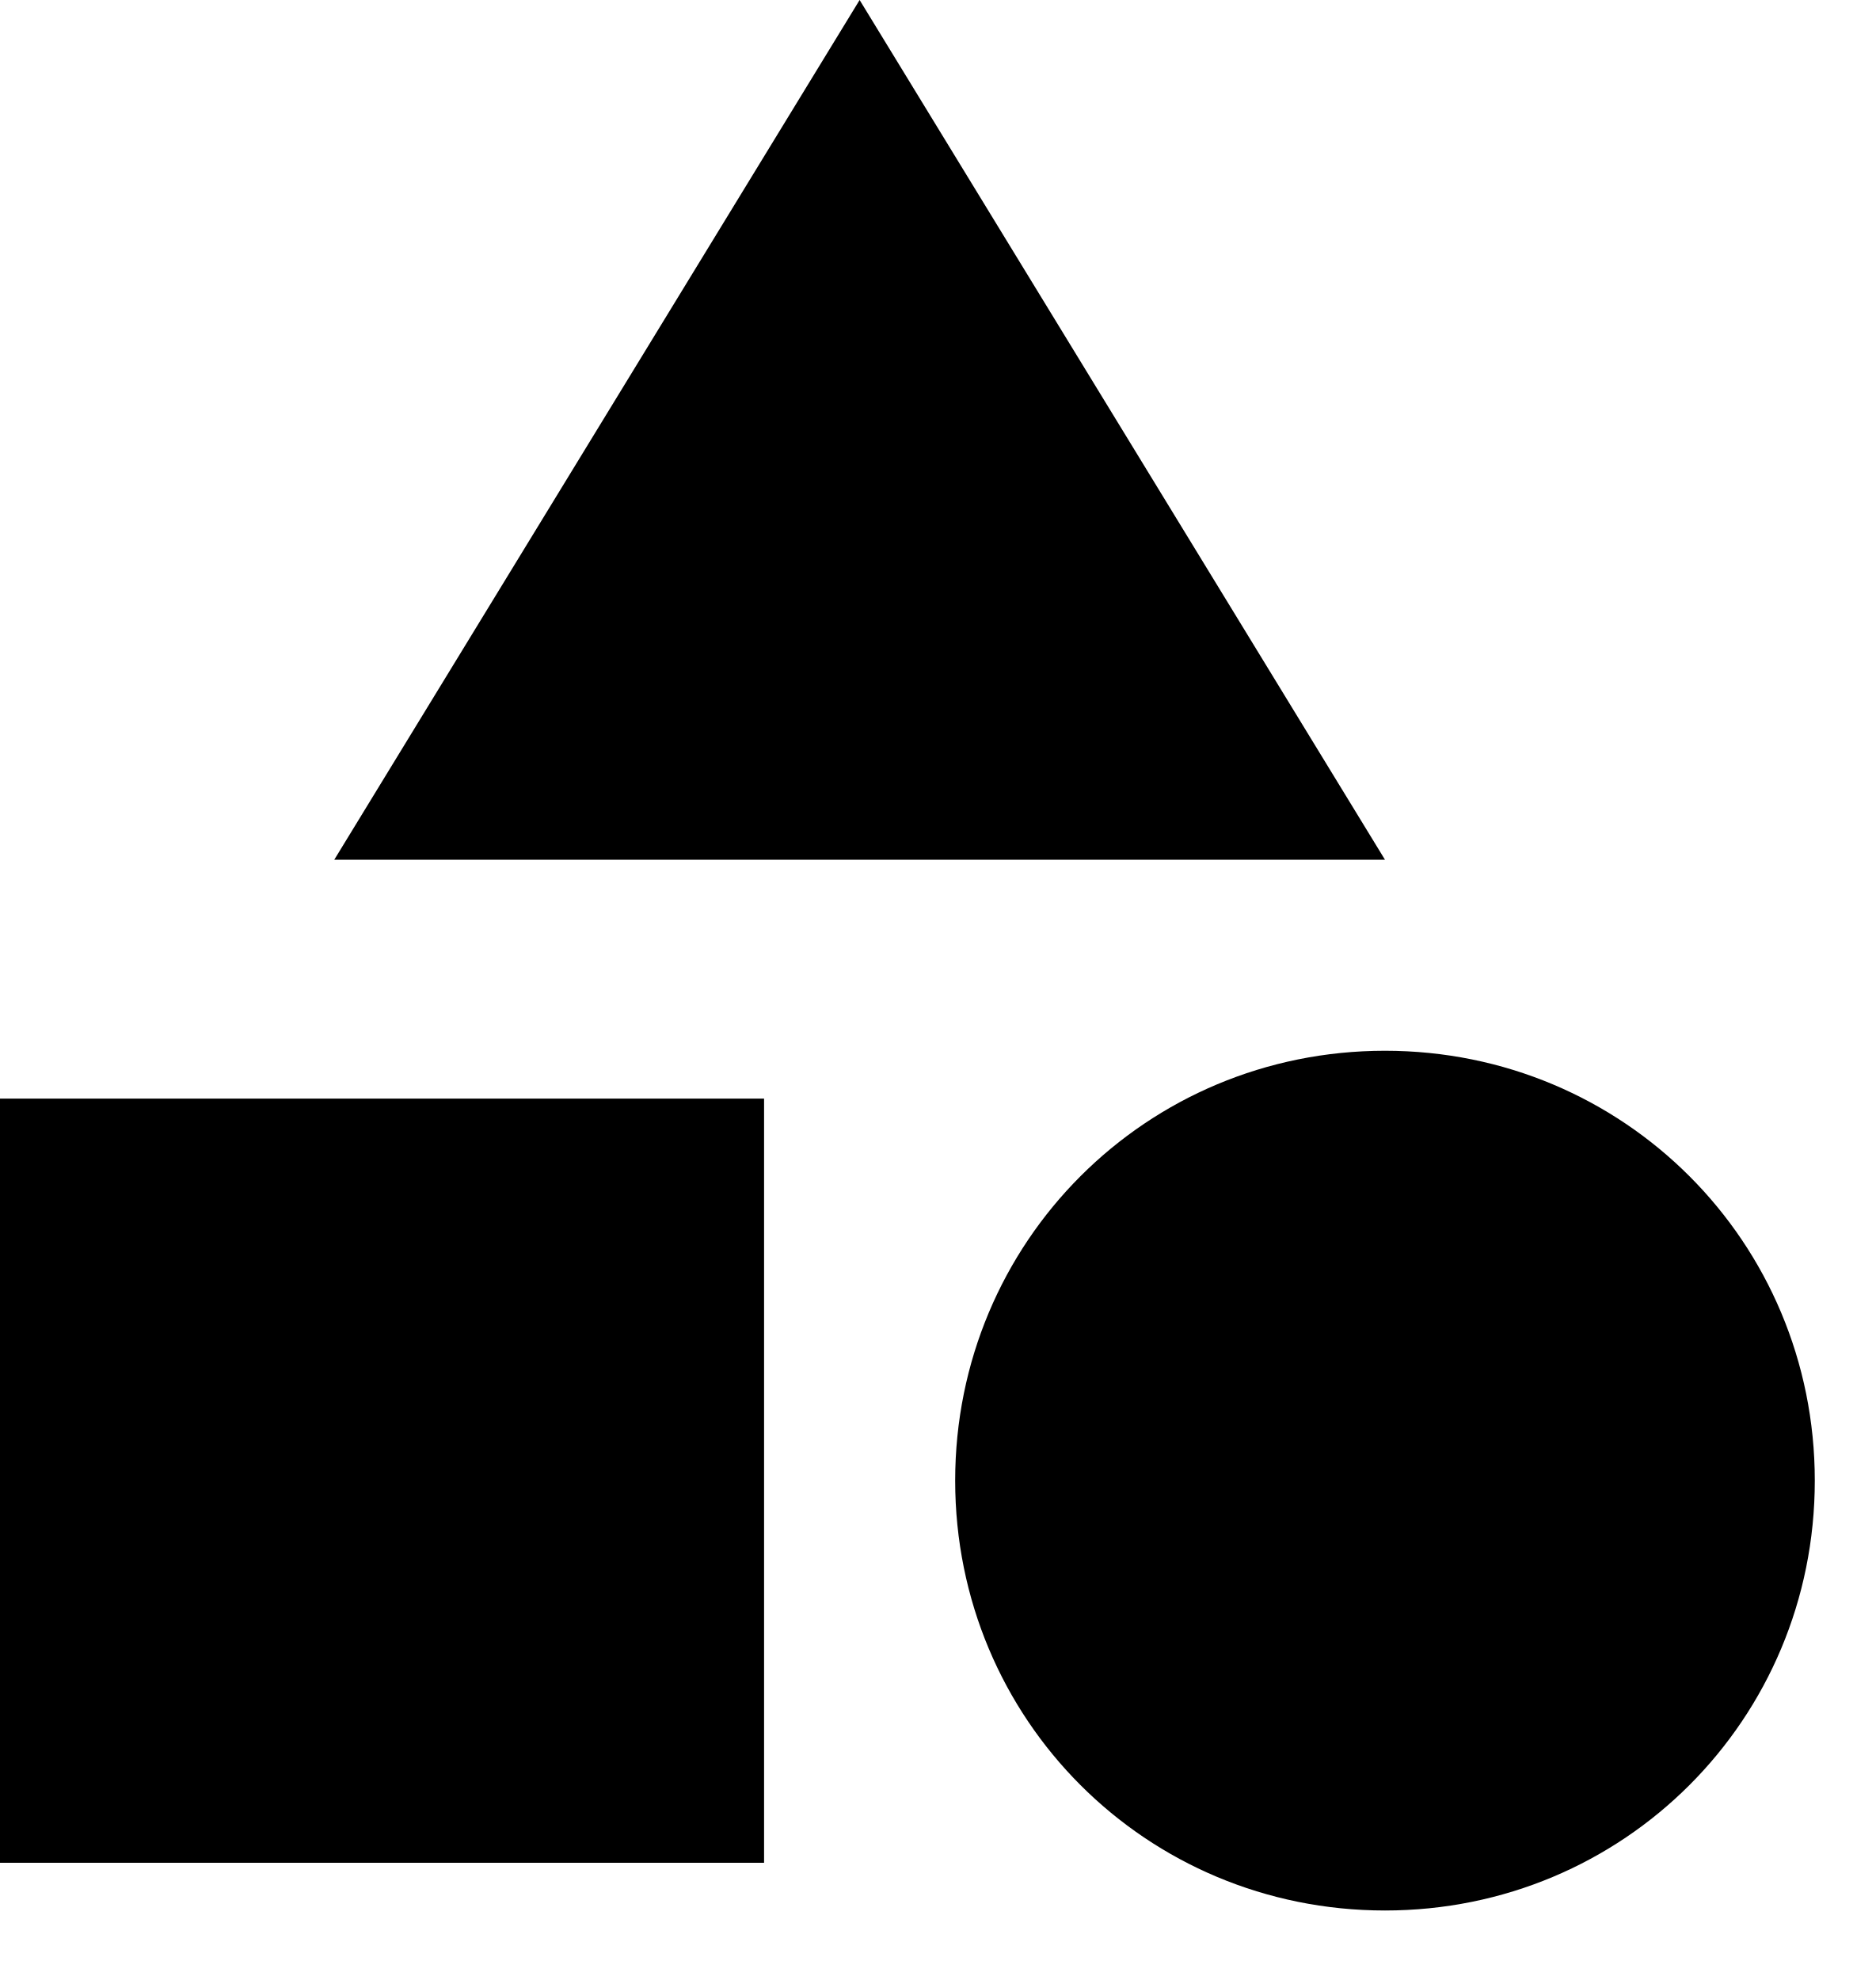
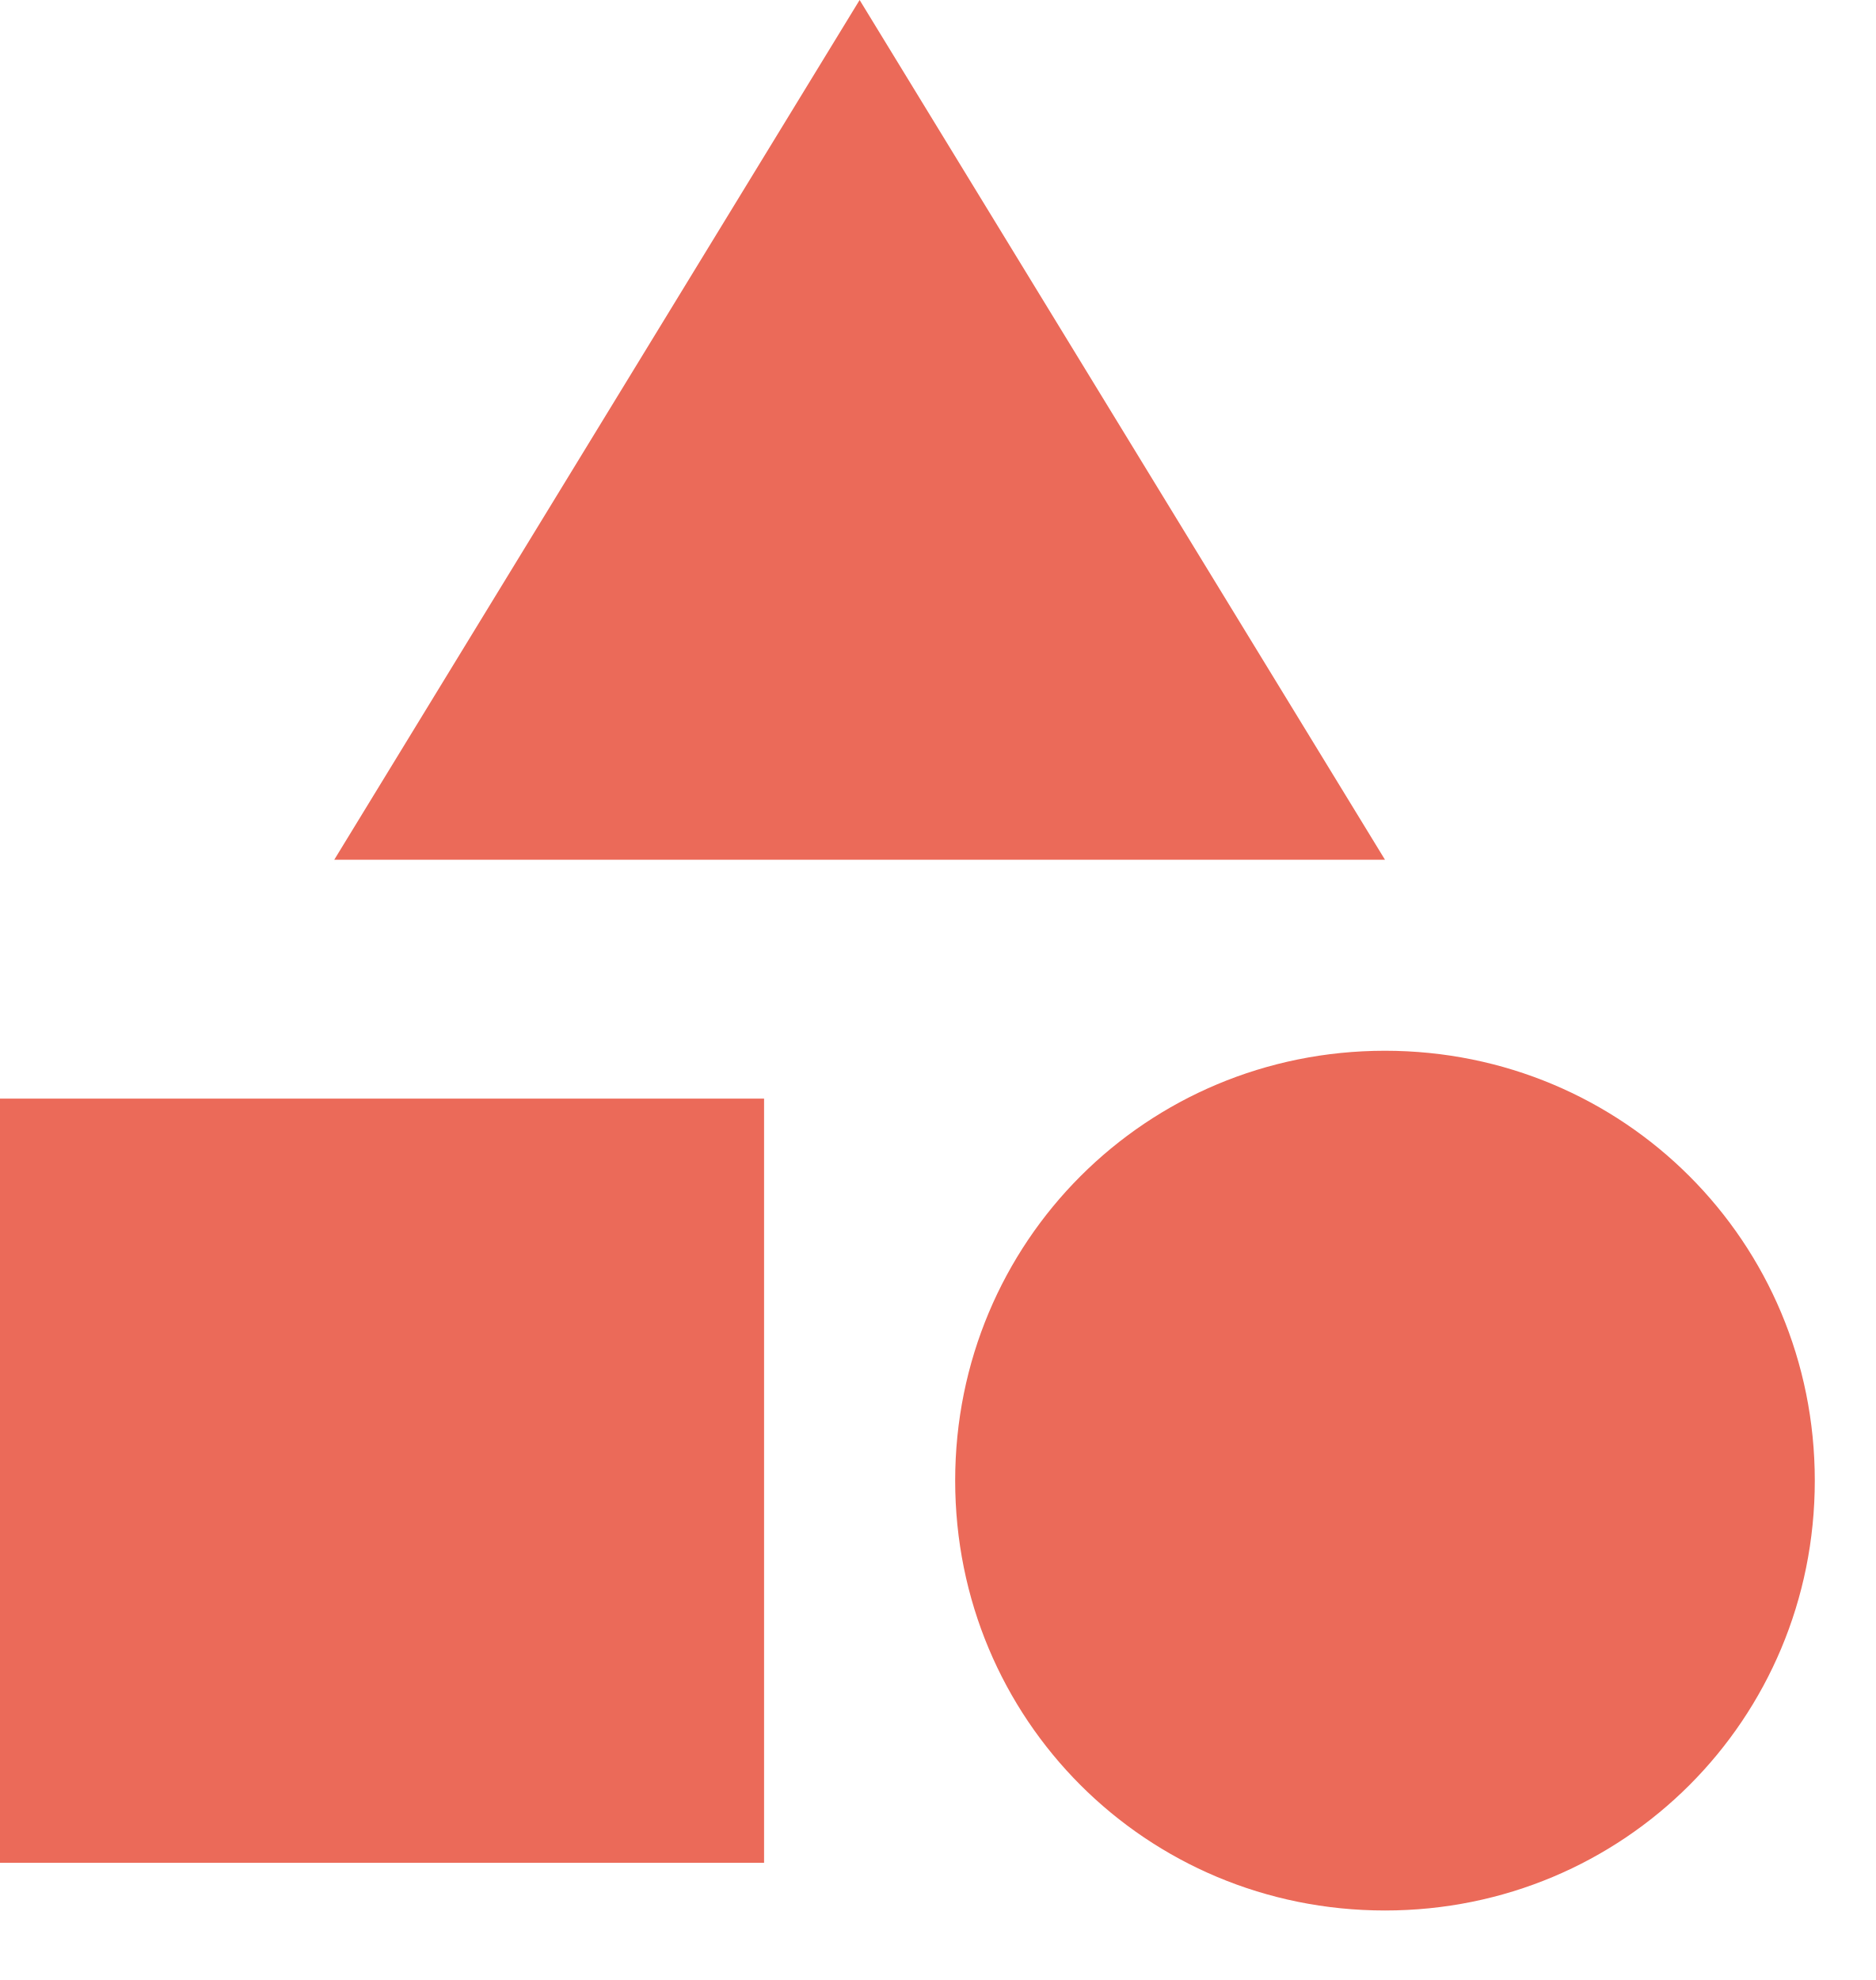
<svg xmlns="http://www.w3.org/2000/svg" width="18" height="19" viewBox="0 0 18 19" fill="none">
-   <path d="M7.333 10.542V17.875H0V10.542H7.333ZM8.25 0L13.292 8.25H3.208L8.25 0ZM13.292 10.083C15.583 10.083 17.417 11.917 17.417 14.208C17.417 16.5 15.583 18.333 13.292 18.333C11 18.333 9.167 16.5 9.167 14.208C9.167 11.917 11 10.083 13.292 10.083Z" fill="black" />
+   <path d="M7.333 10.542V17.875H0V10.542H7.333ZM8.25 0L13.292 8.25H3.208L8.25 0ZM13.292 10.083C15.583 10.083 17.417 11.917 17.417 14.208C17.417 16.5 15.583 18.333 13.292 18.333C11 18.333 9.167 16.5 9.167 14.208C9.167 11.917 11 10.083 13.292 10.083Z" fill="#EB6A59" />
</svg>
